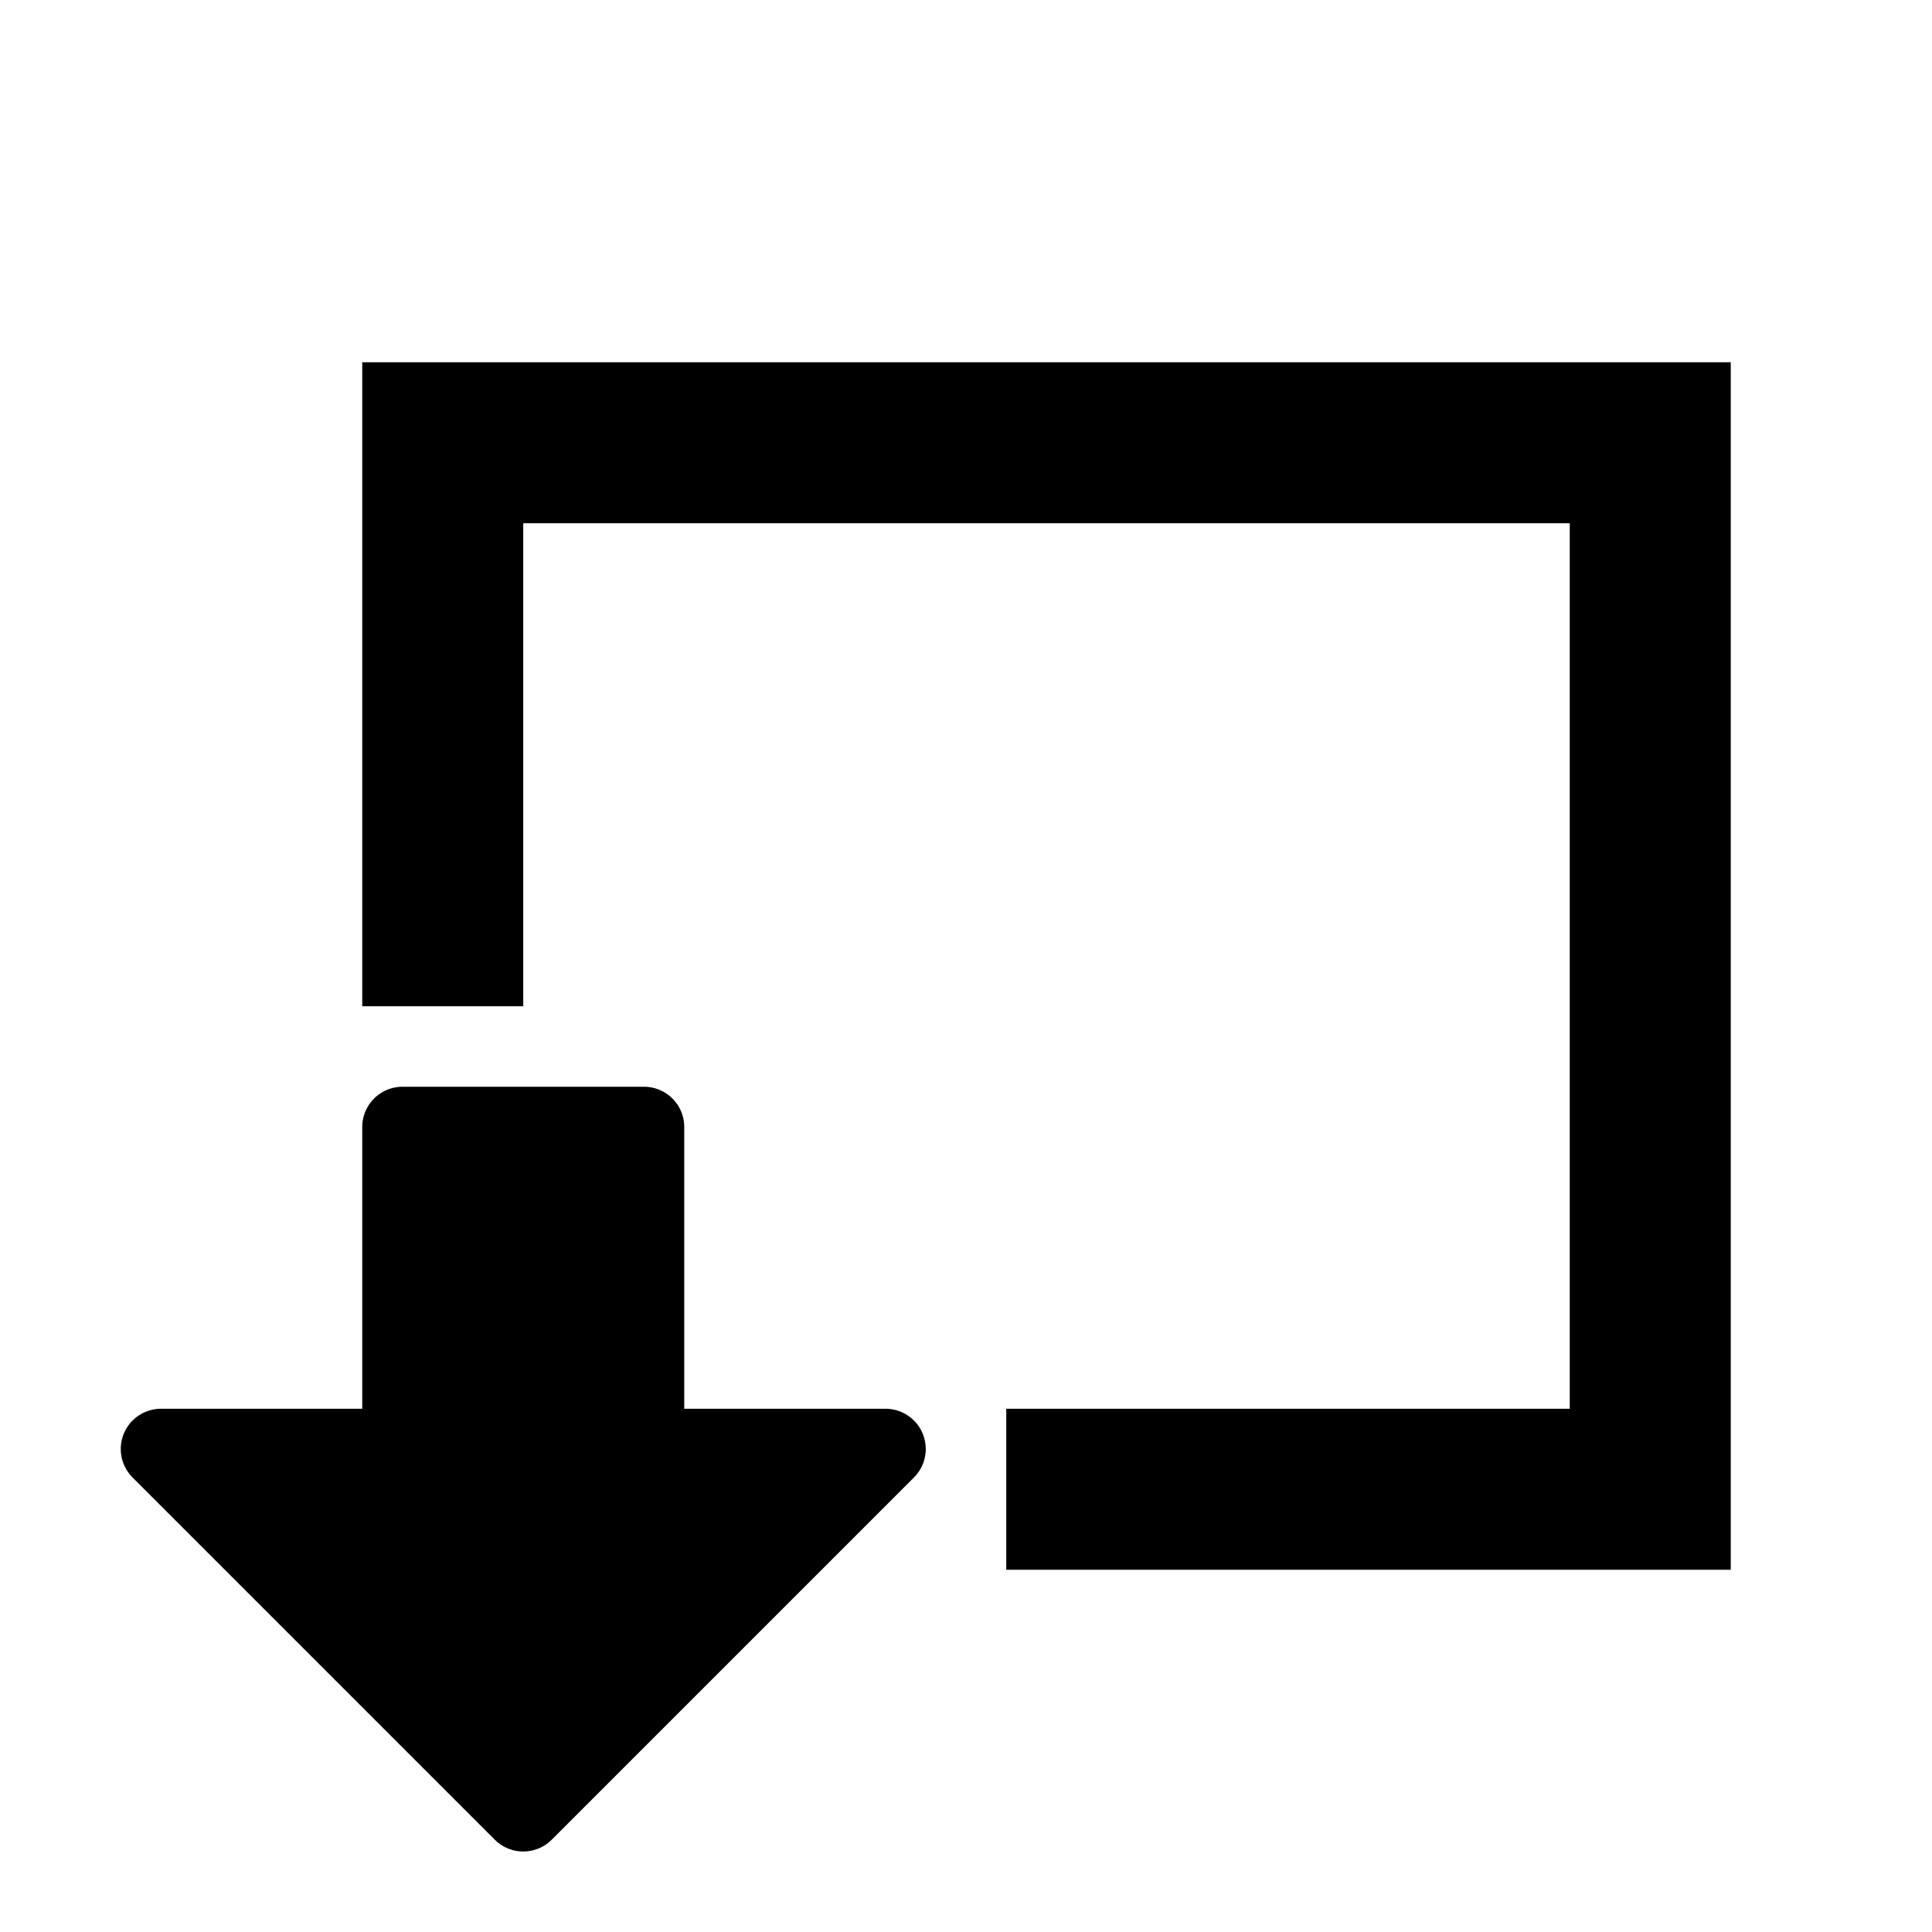
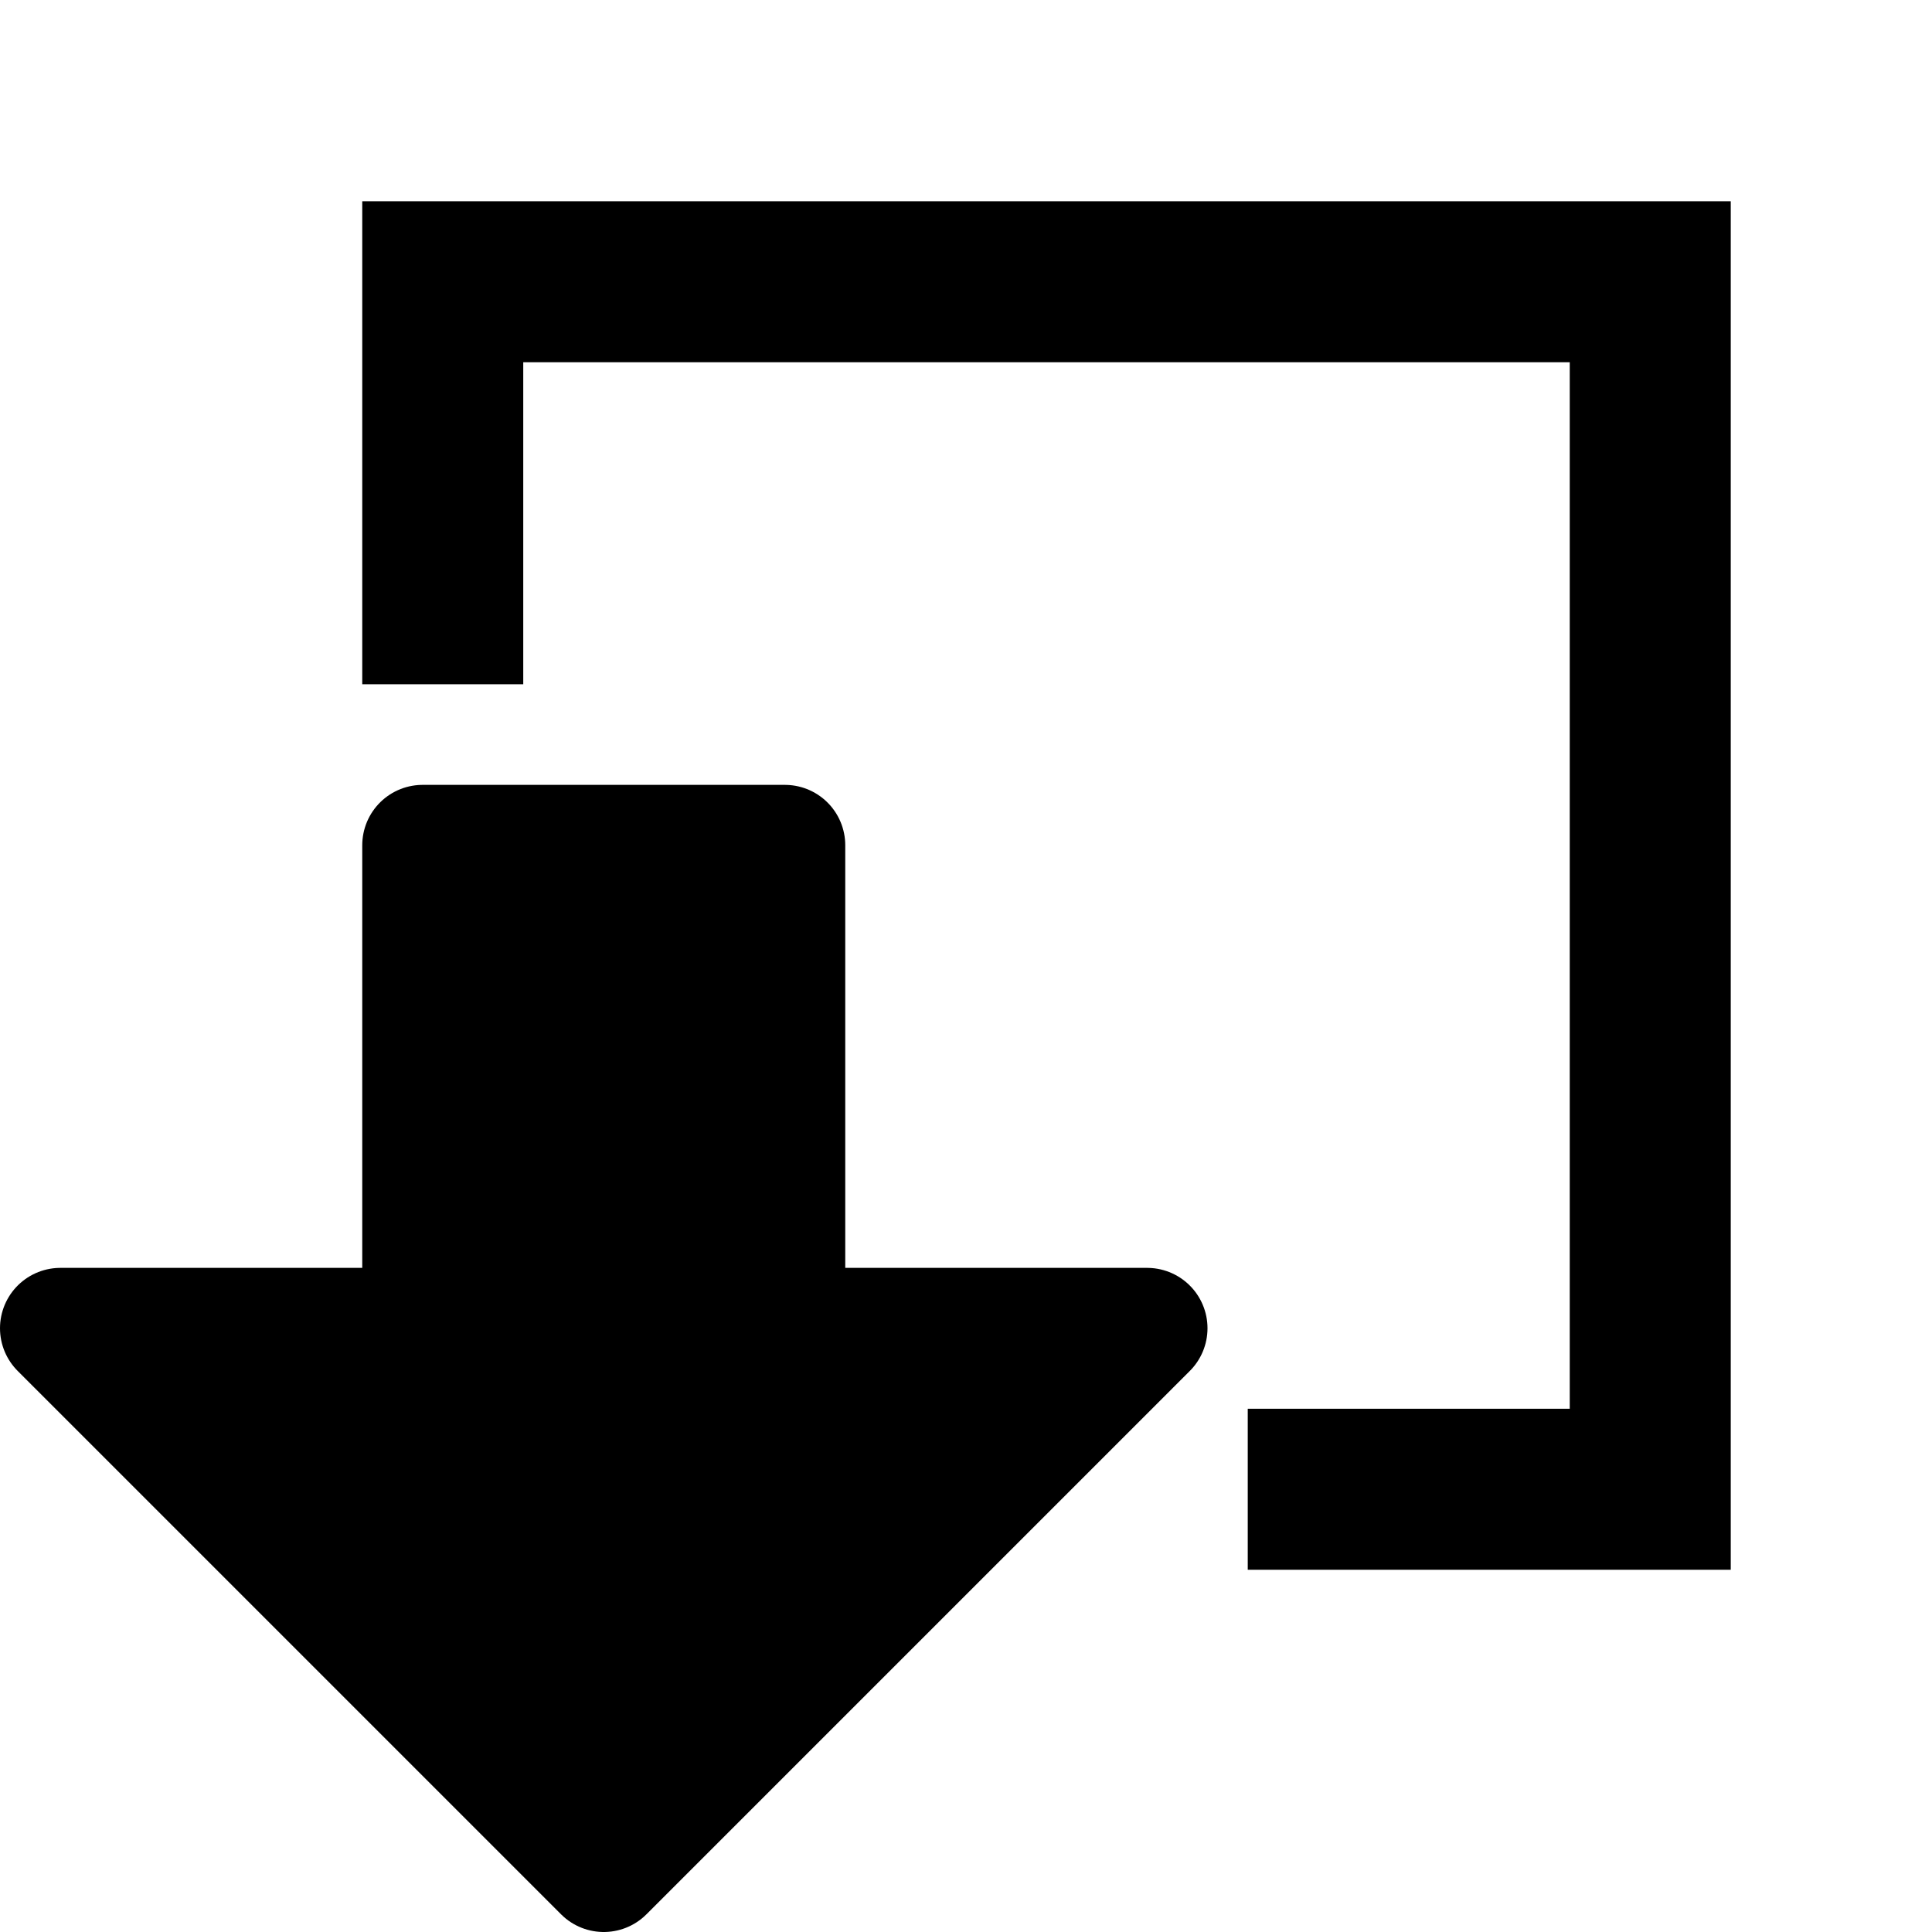
<svg xmlns="http://www.w3.org/2000/svg" width="24" height="24" version="1.1" id="svg4507" viewBox="0 0 24 24">
  <defs id="defs4483">
    <linearGradient id="a" y1="2.719" y2="61" x1="7.729" x2="8.271" gradientUnits="userSpaceOnUse" gradientTransform="matrix(0.5,0,0,-0.48276,384.57,547.25)">
      <stop stop-color="#bdc3c7" id="stop4468" />
      <stop offset="1" stop-color="#dadfe1" id="stop4470" />
    </linearGradient>
    <linearGradient id="b" y1="518.04" y2="524.8" x2="0" gradientUnits="userSpaceOnUse">
      <stop stop-color="#566472" id="stop4473" />
      <stop offset="1" stop-color="#5e6b78" id="stop4475" />
    </linearGradient>
    <linearGradient id="c" y1="524.8" x1="404.57" y2="531.8" x2="411.57" gradientUnits="userSpaceOnUse">
      <stop stop-color="#383e51" id="stop4478" />
      <stop offset="1" stop-color="#655c6f" stop-opacity="0" id="stop4480" />
    </linearGradient>
  </defs>
-   <path style="fill:#000000;fill-opacity:1;fill-rule:evenodd;stroke:#000000;stroke-width:1;stroke-linecap:round;stroke-linejoin:round;stroke-miterlimit:4;stroke-dasharray:none;stroke-opacity:1" d="m 5,14 h 3 v 4 h 3 L 6.5,22.5 2,18 h 3 z" id="path5074" />
-   <path style="color:#000000;font-style:normal;font-variant:normal;font-weight:normal;font-stretch:normal;font-size:medium;line-height:normal;font-family:sans-serif;font-variant-ligatures:normal;font-variant-position:normal;font-variant-caps:normal;font-variant-numeric:normal;font-variant-alternates:normal;font-feature-settings:normal;text-indent:0;text-align:start;text-decoration:none;text-decoration-line:none;text-decoration-style:solid;text-decoration-color:#000000;letter-spacing:normal;word-spacing:normal;text-transform:none;writing-mode:lr-tb;direction:ltr;text-orientation:mixed;dominant-baseline:auto;baseline-shift:baseline;text-anchor:start;white-space:normal;shape-padding:0;clip-rule:nonzero;display:inline;overflow:visible;visibility:visible;opacity:1;isolation:auto;mix-blend-mode:normal;color-interpolation:sRGB;color-interpolation-filters:linearRGB;solid-color:#000000;solid-opacity:1;vector-effect:none;fill:#000000;fill-opacity:1;fill-rule:evenodd;stroke:none;stroke-width:2;stroke-linecap:square;stroke-linejoin:miter;stroke-miterlimit:4;stroke-dasharray:none;stroke-dashoffset:0;stroke-opacity:1;color-rendering:auto;image-rendering:auto;shape-rendering:auto;text-rendering:auto;enable-background:accumulate" d="m 4.5,4.5 v 7 1 h 2 v -1 -5 h 13 v 11 h -6 -1 v 2 h 1 8 v -15 z" id="path4510" />
+   <path style="color:#000000;font-style:normal;font-variant:normal;font-weight:normal;font-stretch:normal;font-size:medium;line-height:normal;font-family:sans-serif;font-variant-ligatures:normal;font-variant-position:normal;font-variant-caps:normal;font-variant-numeric:normal;font-variant-alternates:normal;font-feature-settings:normal;text-indent:0;text-align:start;text-decoration:none;text-decoration-line:none;text-decoration-style:solid;text-decoration-color:#000000;letter-spacing:normal;word-spacing:normal;text-transform:none;writing-mode:lr-tb;direction:ltr;text-orientation:mixed;dominant-baseline:auto;baseline-shift:baseline;text-anchor:start;white-space:normal;shape-padding:0;clip-rule:nonzero;display:inline;overflow:visible;visibility:visible;opacity:1;isolation:auto;mix-blend-mode:normal;color-interpolation:sRGB;color-interpolation-filters:linearRGB;solid-color:#000000;solid-opacity:1;vector-effect:none;fill:#000000;fill-opacity:1;fill-rule:evenodd;stroke:none;stroke-width:2;stroke-linecap:square;stroke-linejoin:miter;stroke-miterlimit:4;stroke-dasharray:none;stroke-dashoffset:0;stroke-opacity:1;color-rendering:auto;image-rendering:auto;shape-rendering:auto;text-rendering:auto;enable-background:accumulate" d="m 4.5,2.5 v 5 1 h 2 v -1 -3 h 13 v 13 h -3 -1 v 2 h 1 5 v -17 z" id="path4510" />
+   <path style="fill:#000000;fill-opacity:1;fill-rule:evenodd;stroke:#000000;stroke-width:1.5;stroke-linecap:round;stroke-linejoin:round;stroke-miterlimit:4;stroke-dasharray:none;stroke-opacity:1" d="m 5.25,10.5 h 4.5 v 6 h 4.5 L 7.5,23.25 0.75,16.5 h 4.5 z" id="path5074-3" />
</svg>
